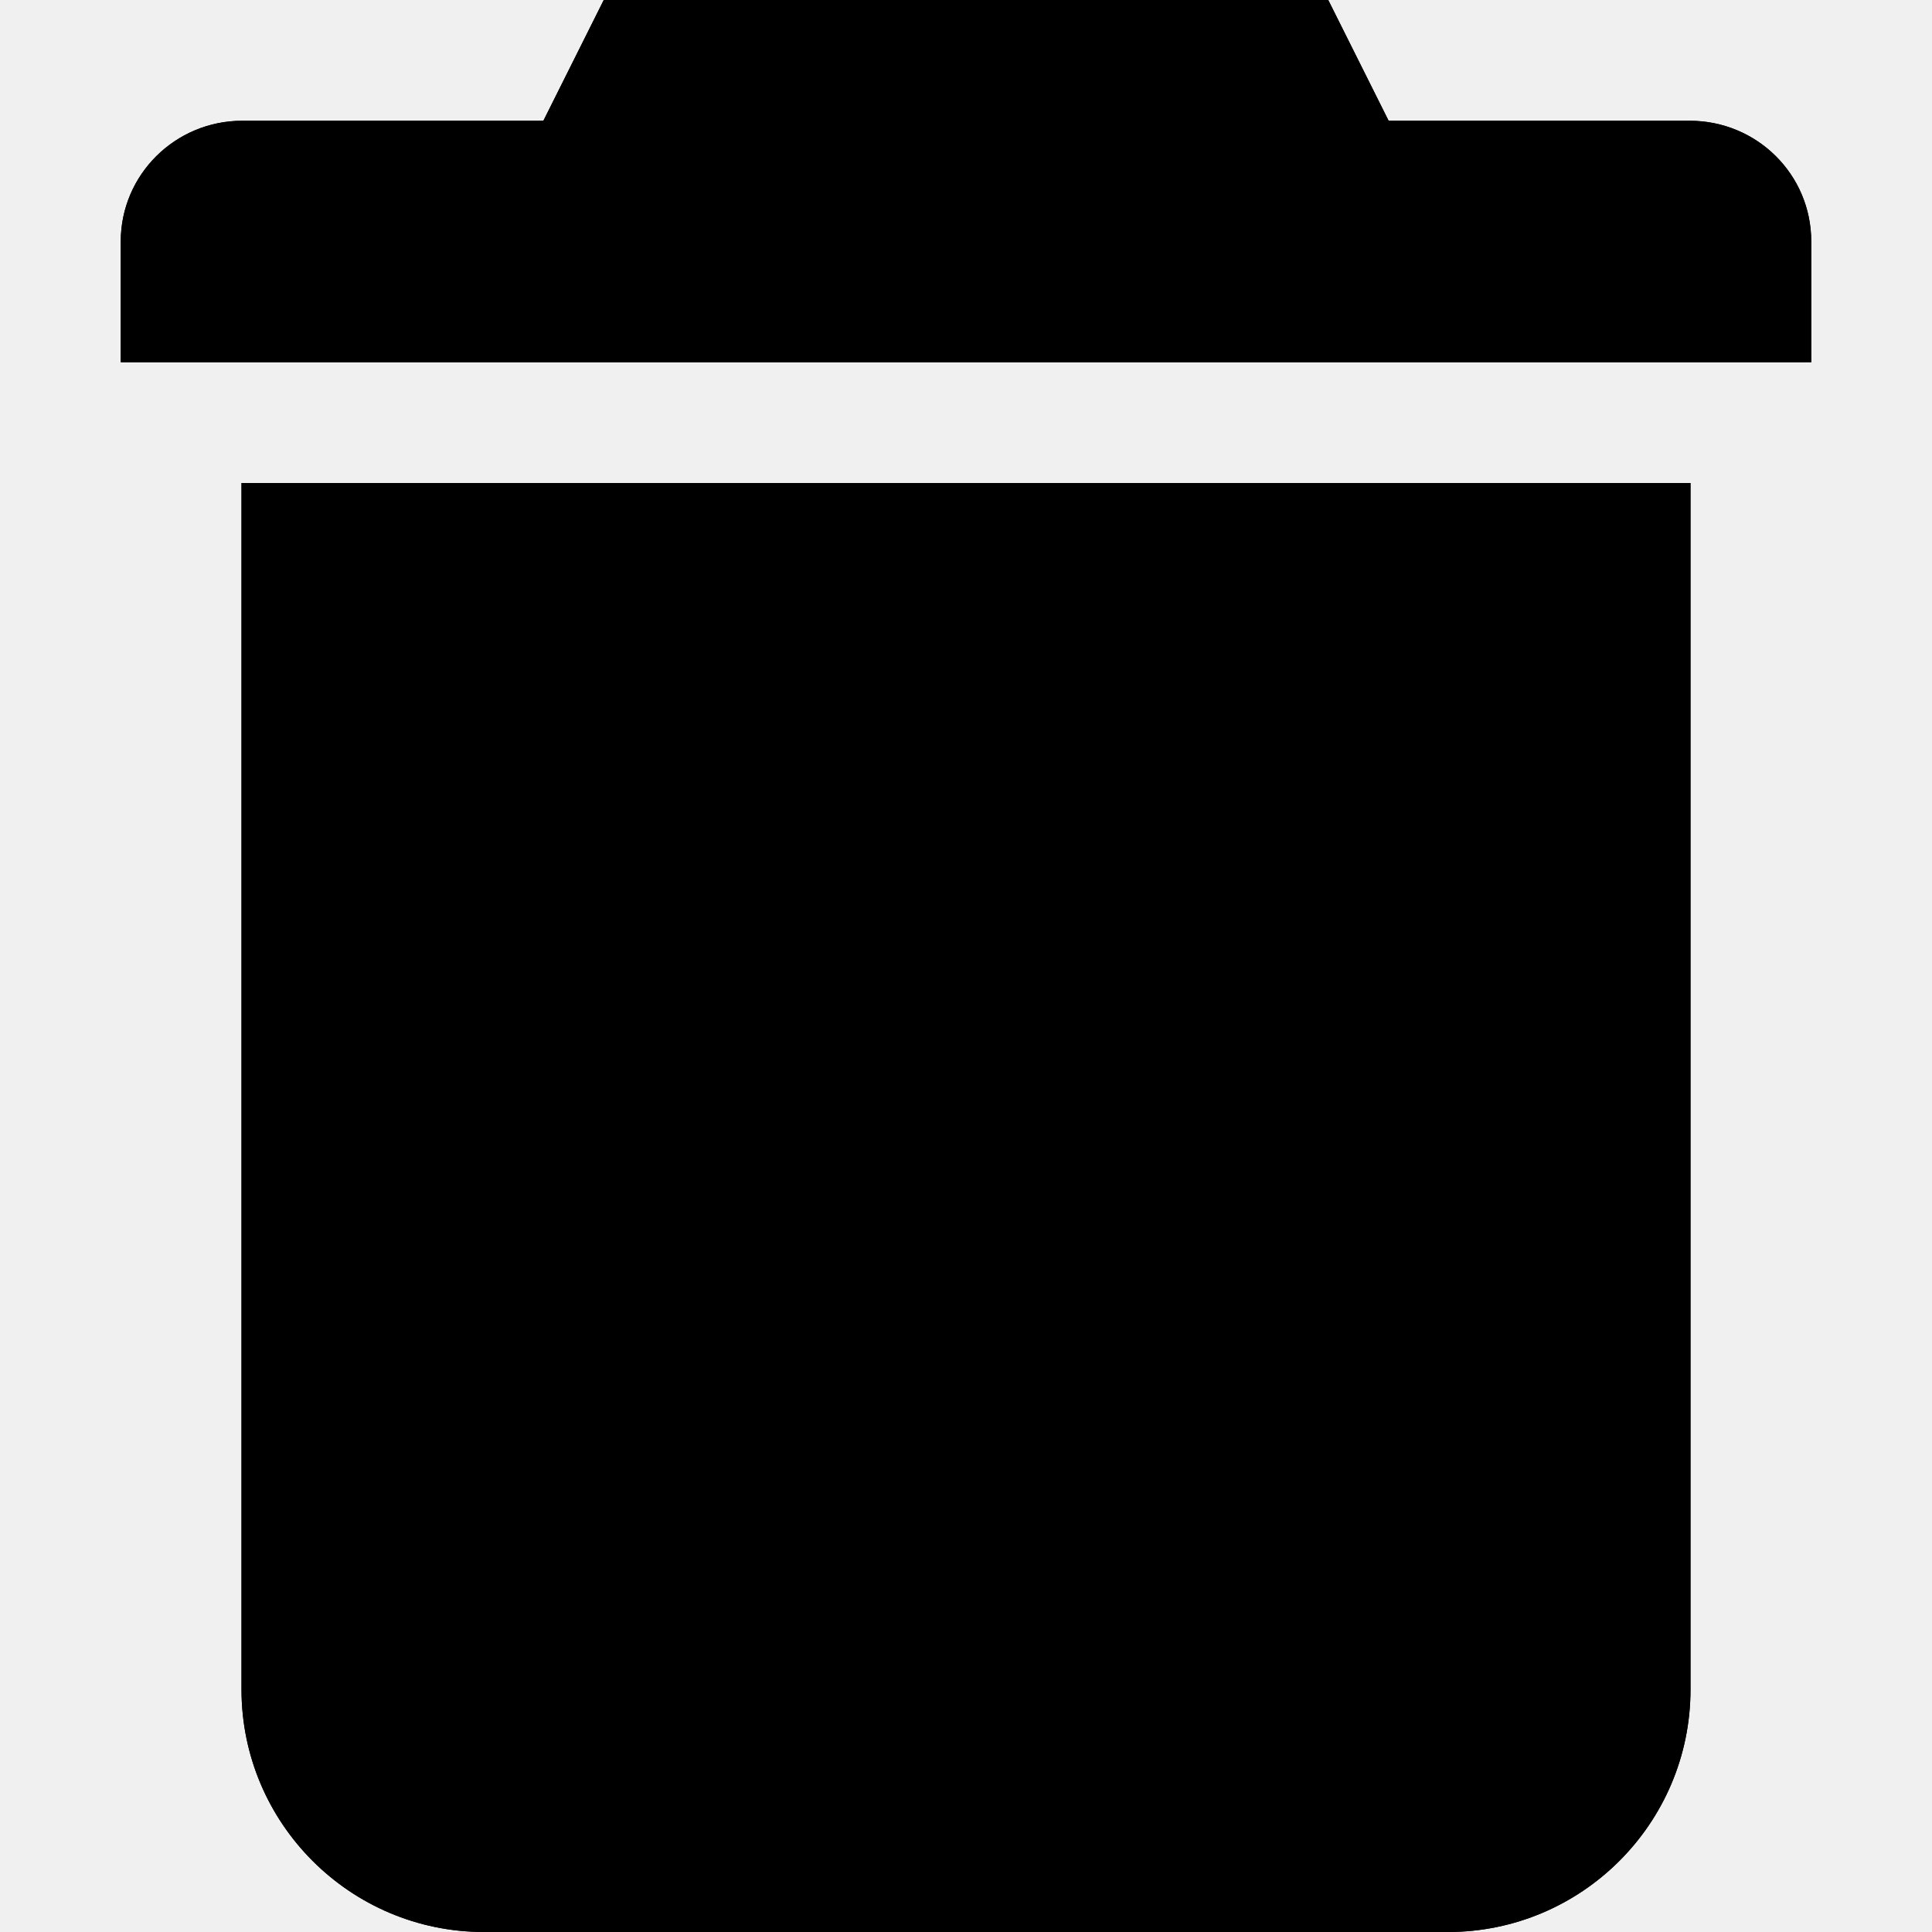
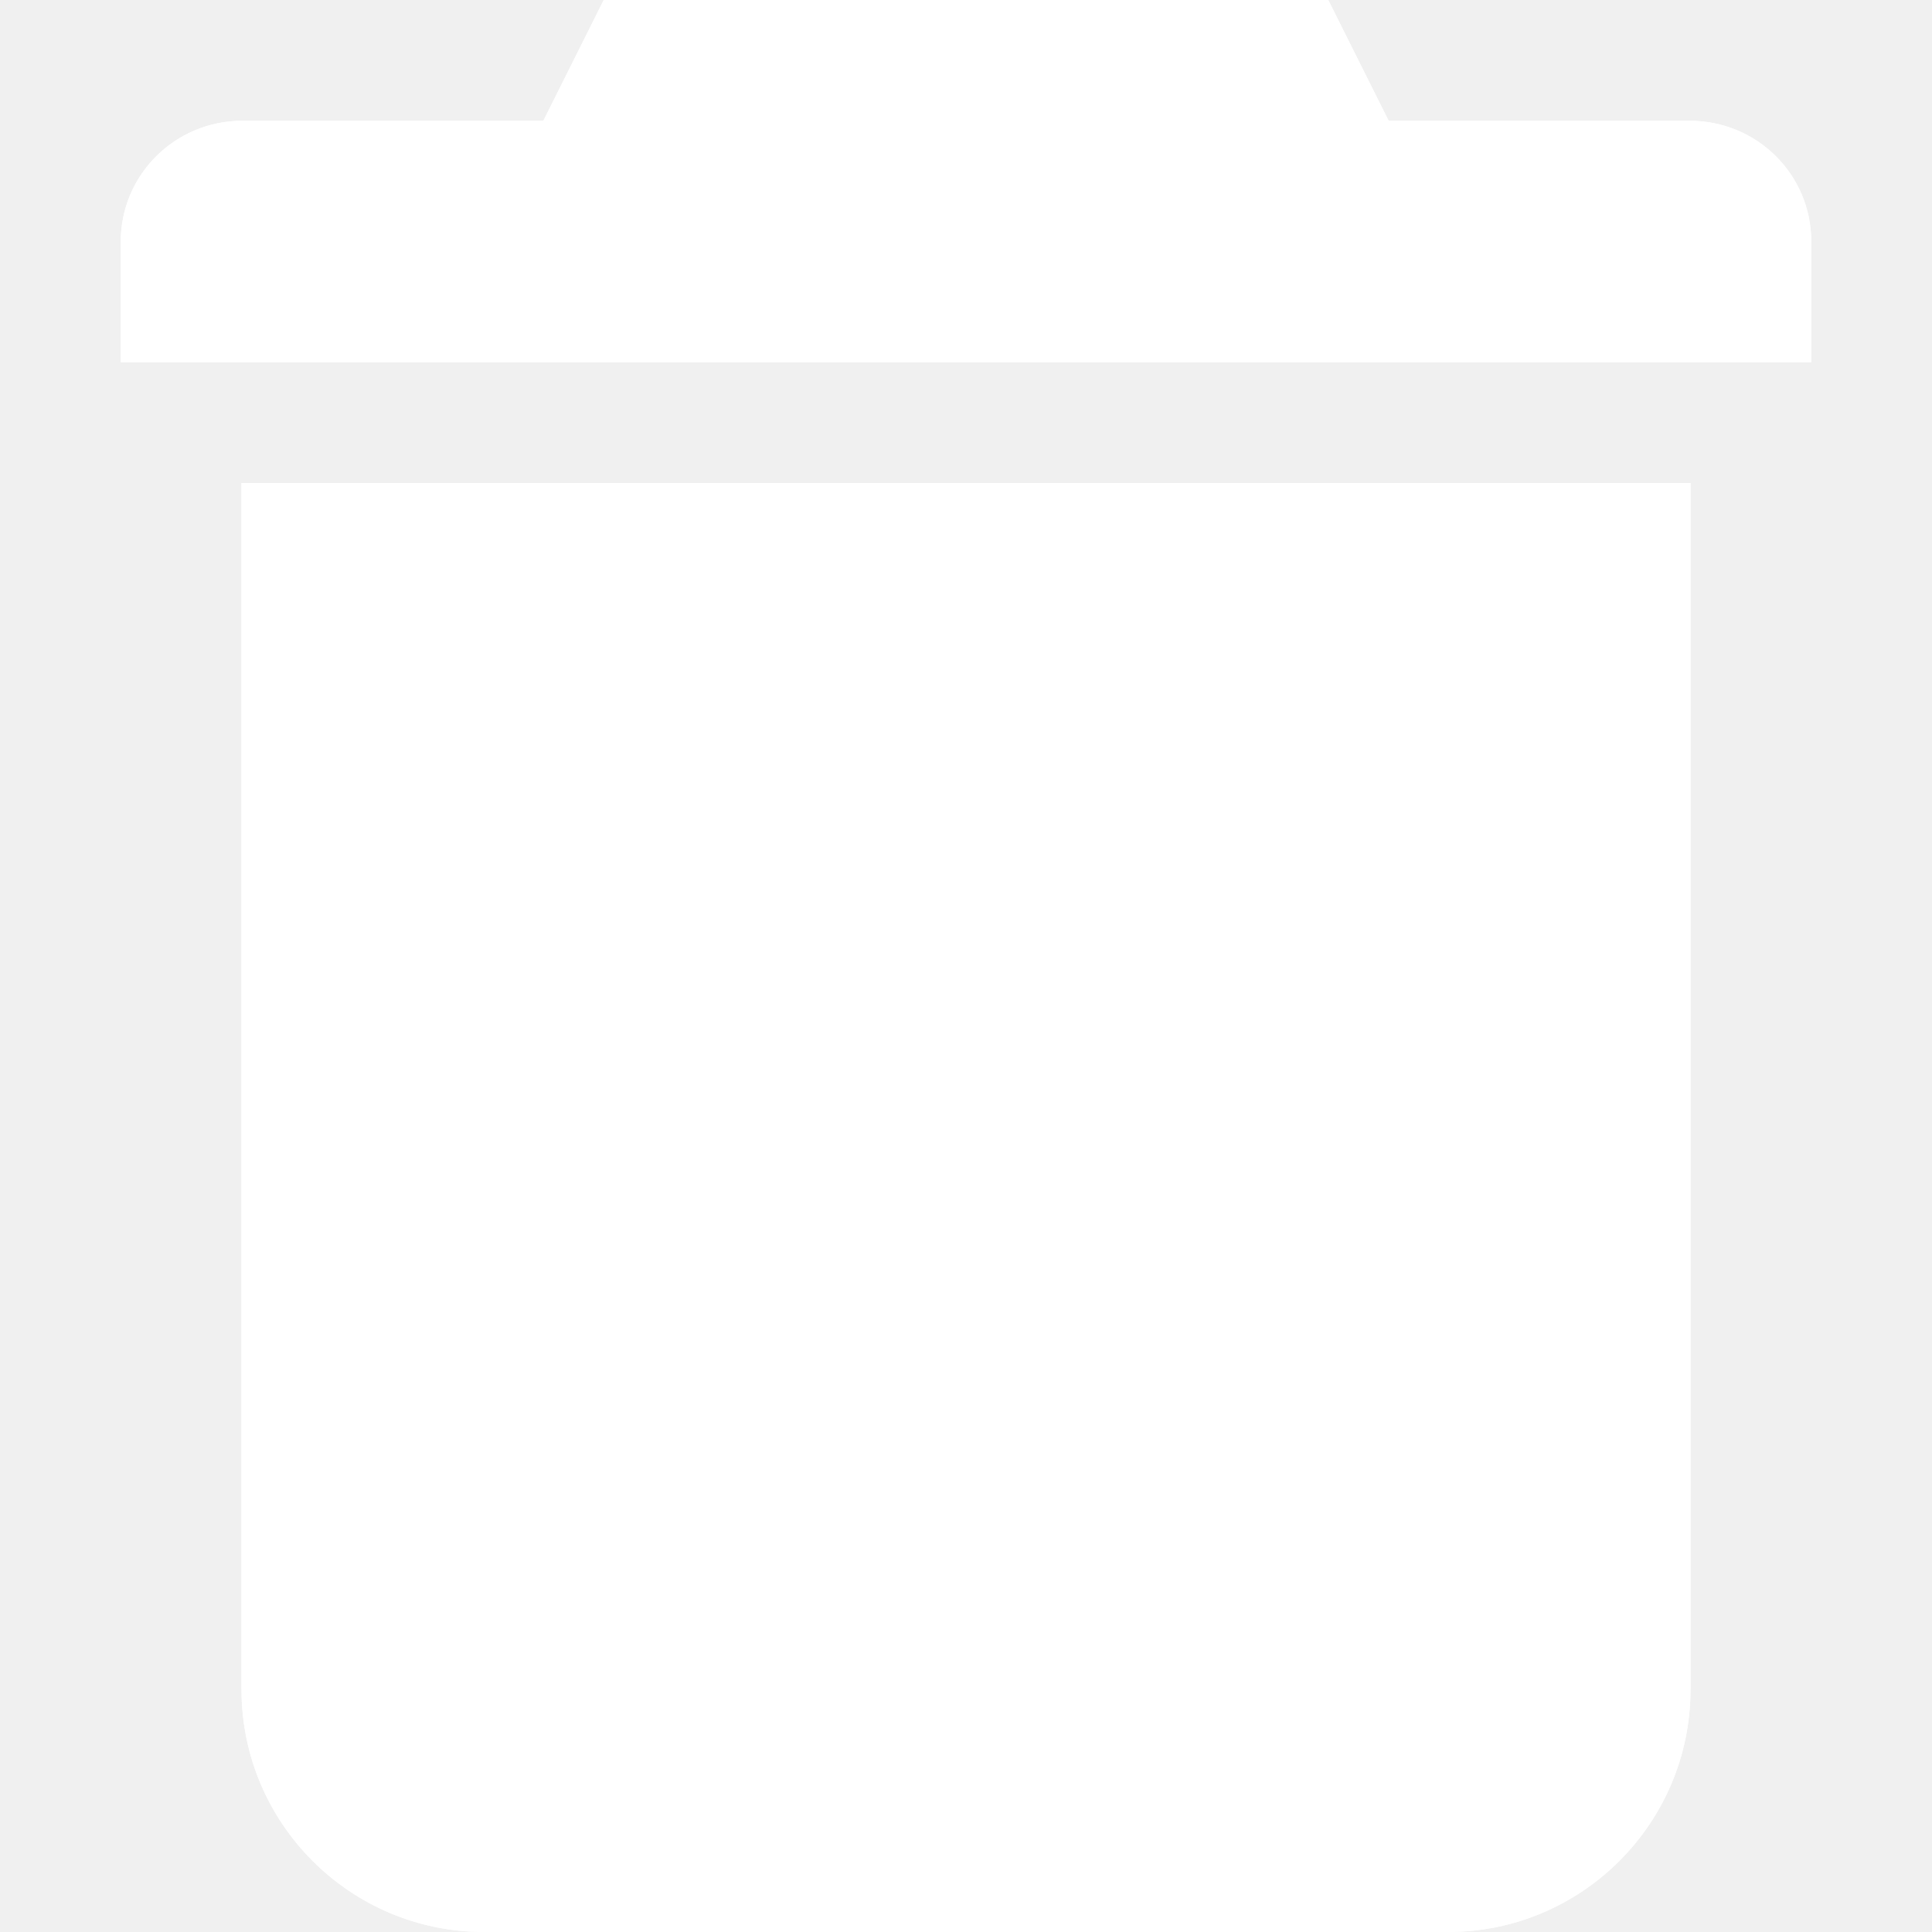
<svg xmlns="http://www.w3.org/2000/svg" width="16" height="16" viewBox="0 0 16 16">
-   <g fill-rule="evenodd" transform="translate(-96 -32)">
+   <g fill="#ffffff" fill-rule="evenodd" transform="translate(-96 -32)">
    <path d="M100.5,33 L98.007,33 C97.45,33 97,33.448 97,34 L97,35 L111,35 L111,34 C111,33.444 110.549,33 109.993,33 L107.5,33 L107,32 L101,32 L100.5,33 Z M98,36 L110,36 L110,45.991 C110,47.101 109.098,48 107.991,48 L100.009,48 C98.899,48 98,47.098 98,45.991 L98,36 Z" />
    <path d="M100.5,33 L98.007,33 C97.45,33 97,33.448 97,34 L97,35 L111,35 L111,34 C111,33.444 110.549,33 109.993,33 L107.5,33 L107,32 L101,32 L100.5,33 Z M98,36 L110,36 L110,45.991 C110,47.101 109.098,48 107.991,48 L100.009,48 C98.899,48 98,47.098 98,45.991 L98,36 Z" />
  </g>
</svg>
